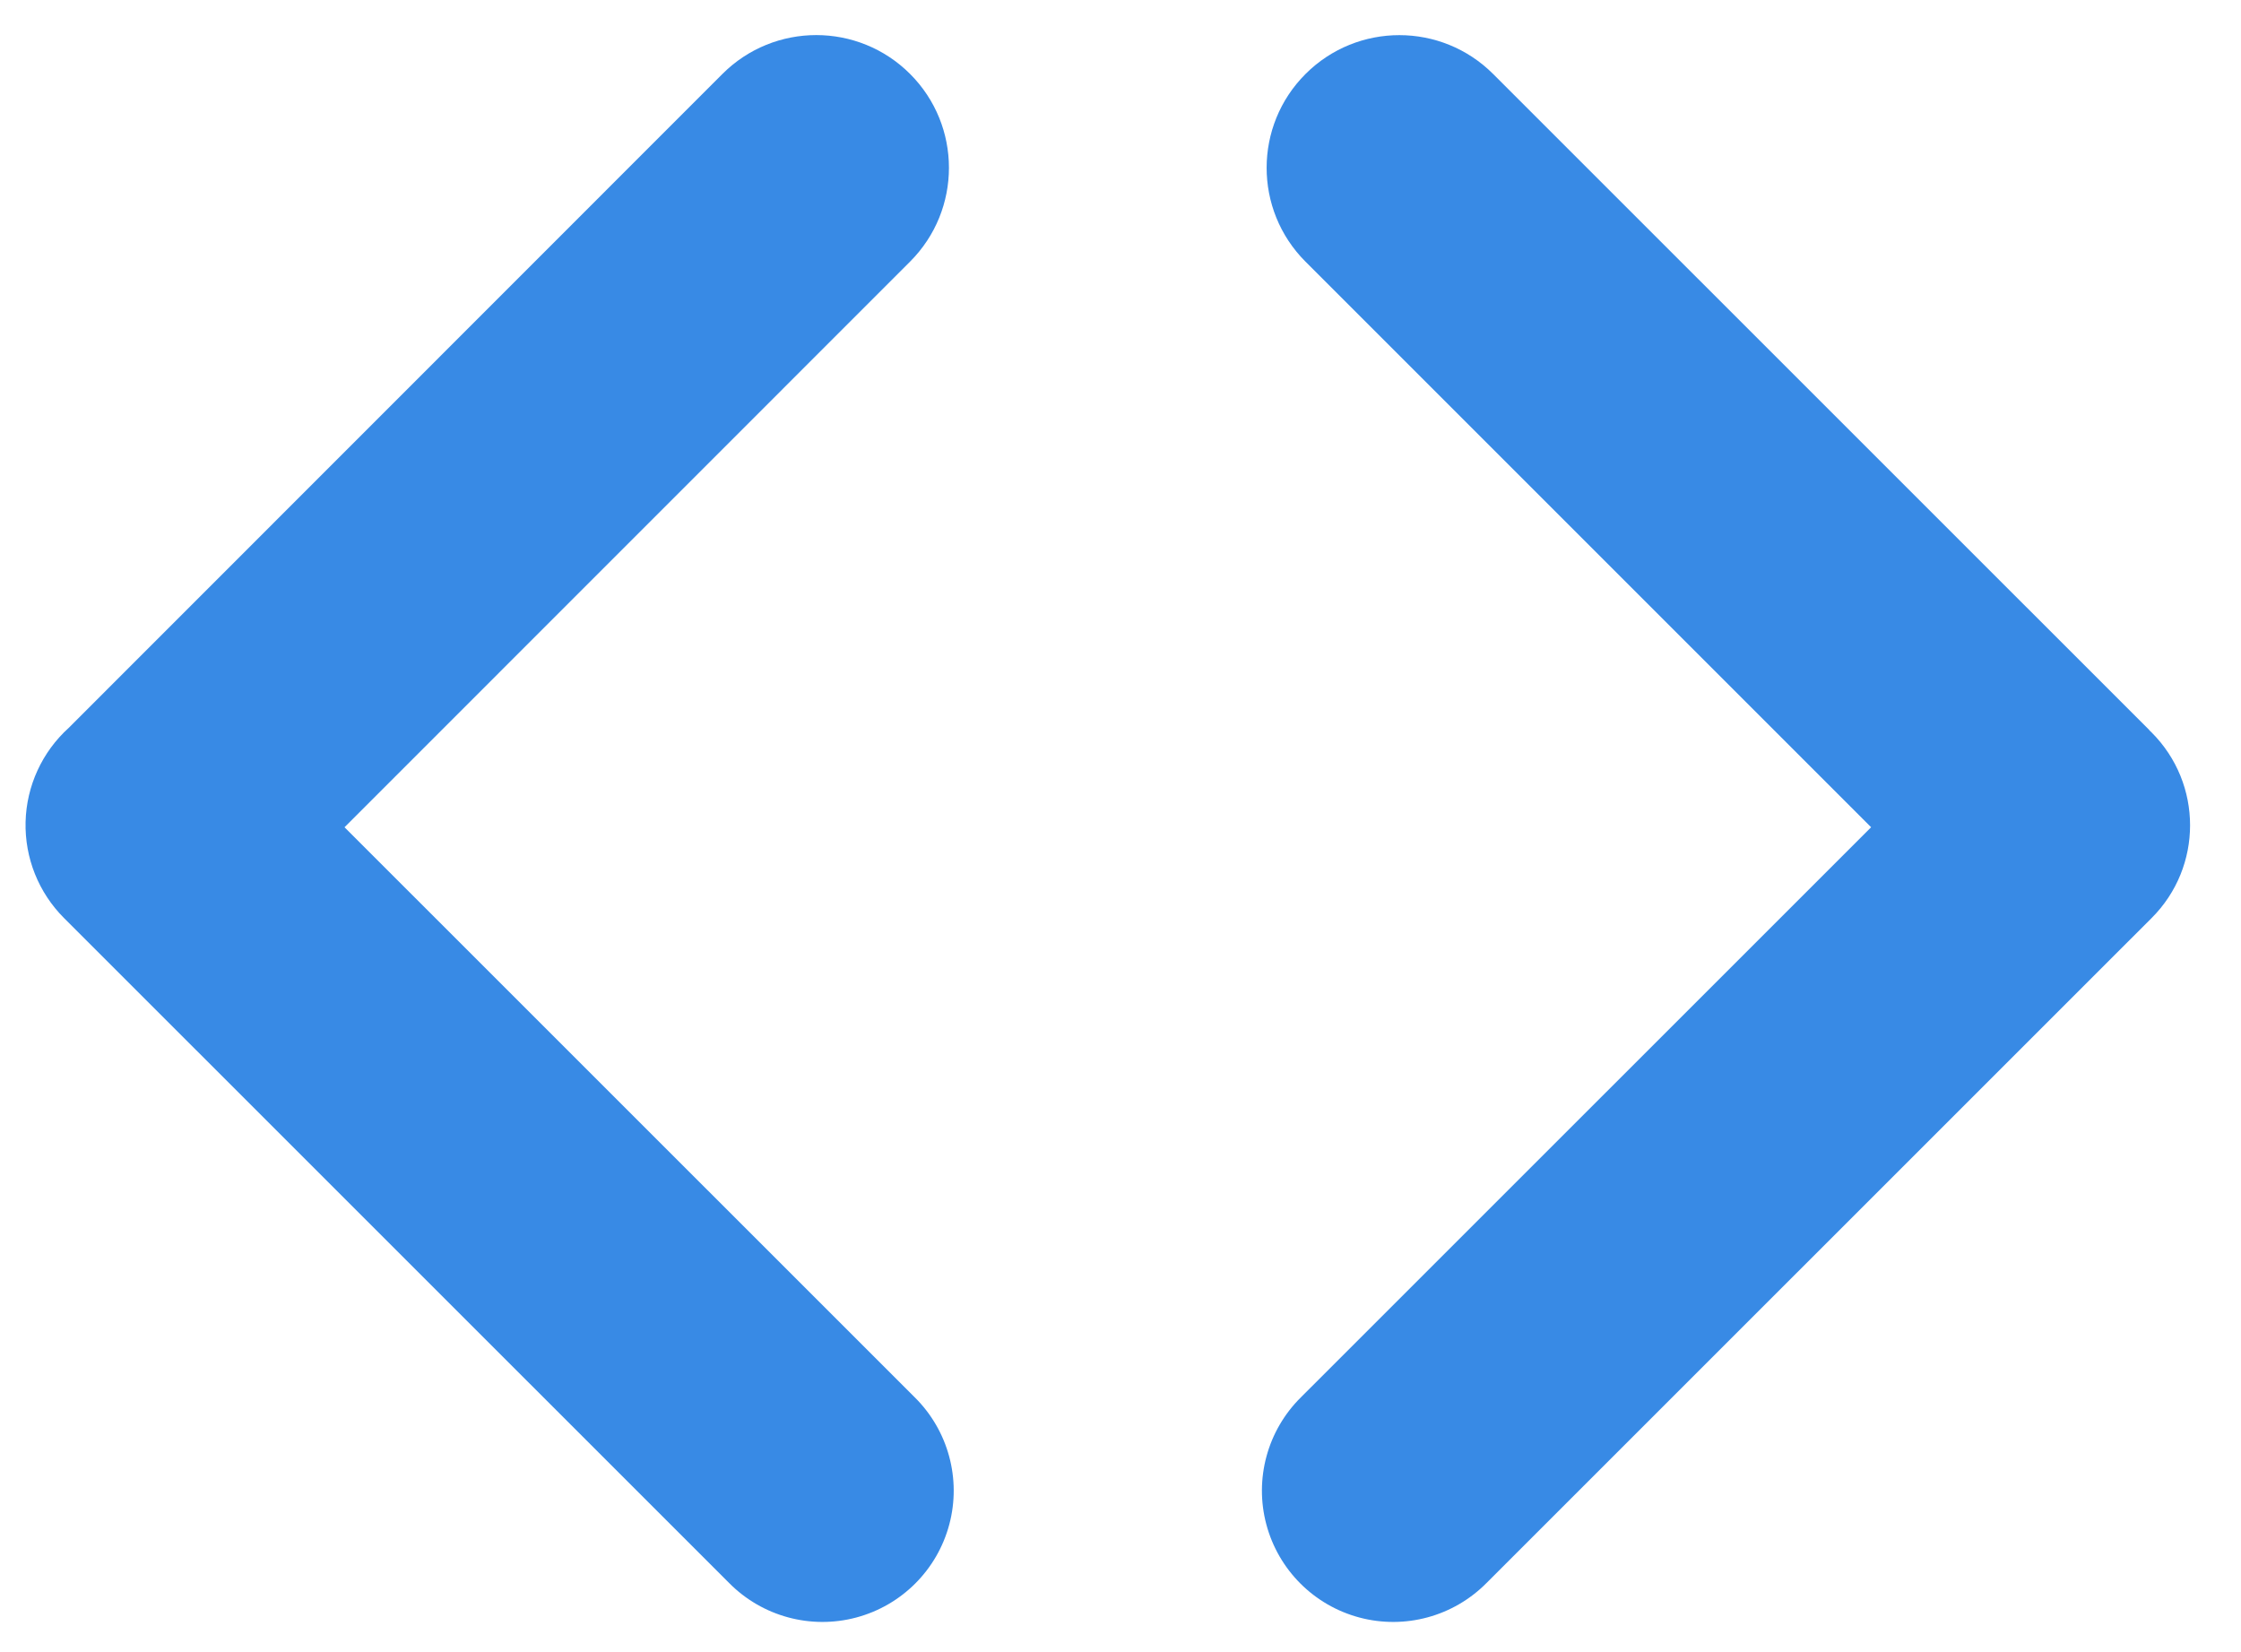
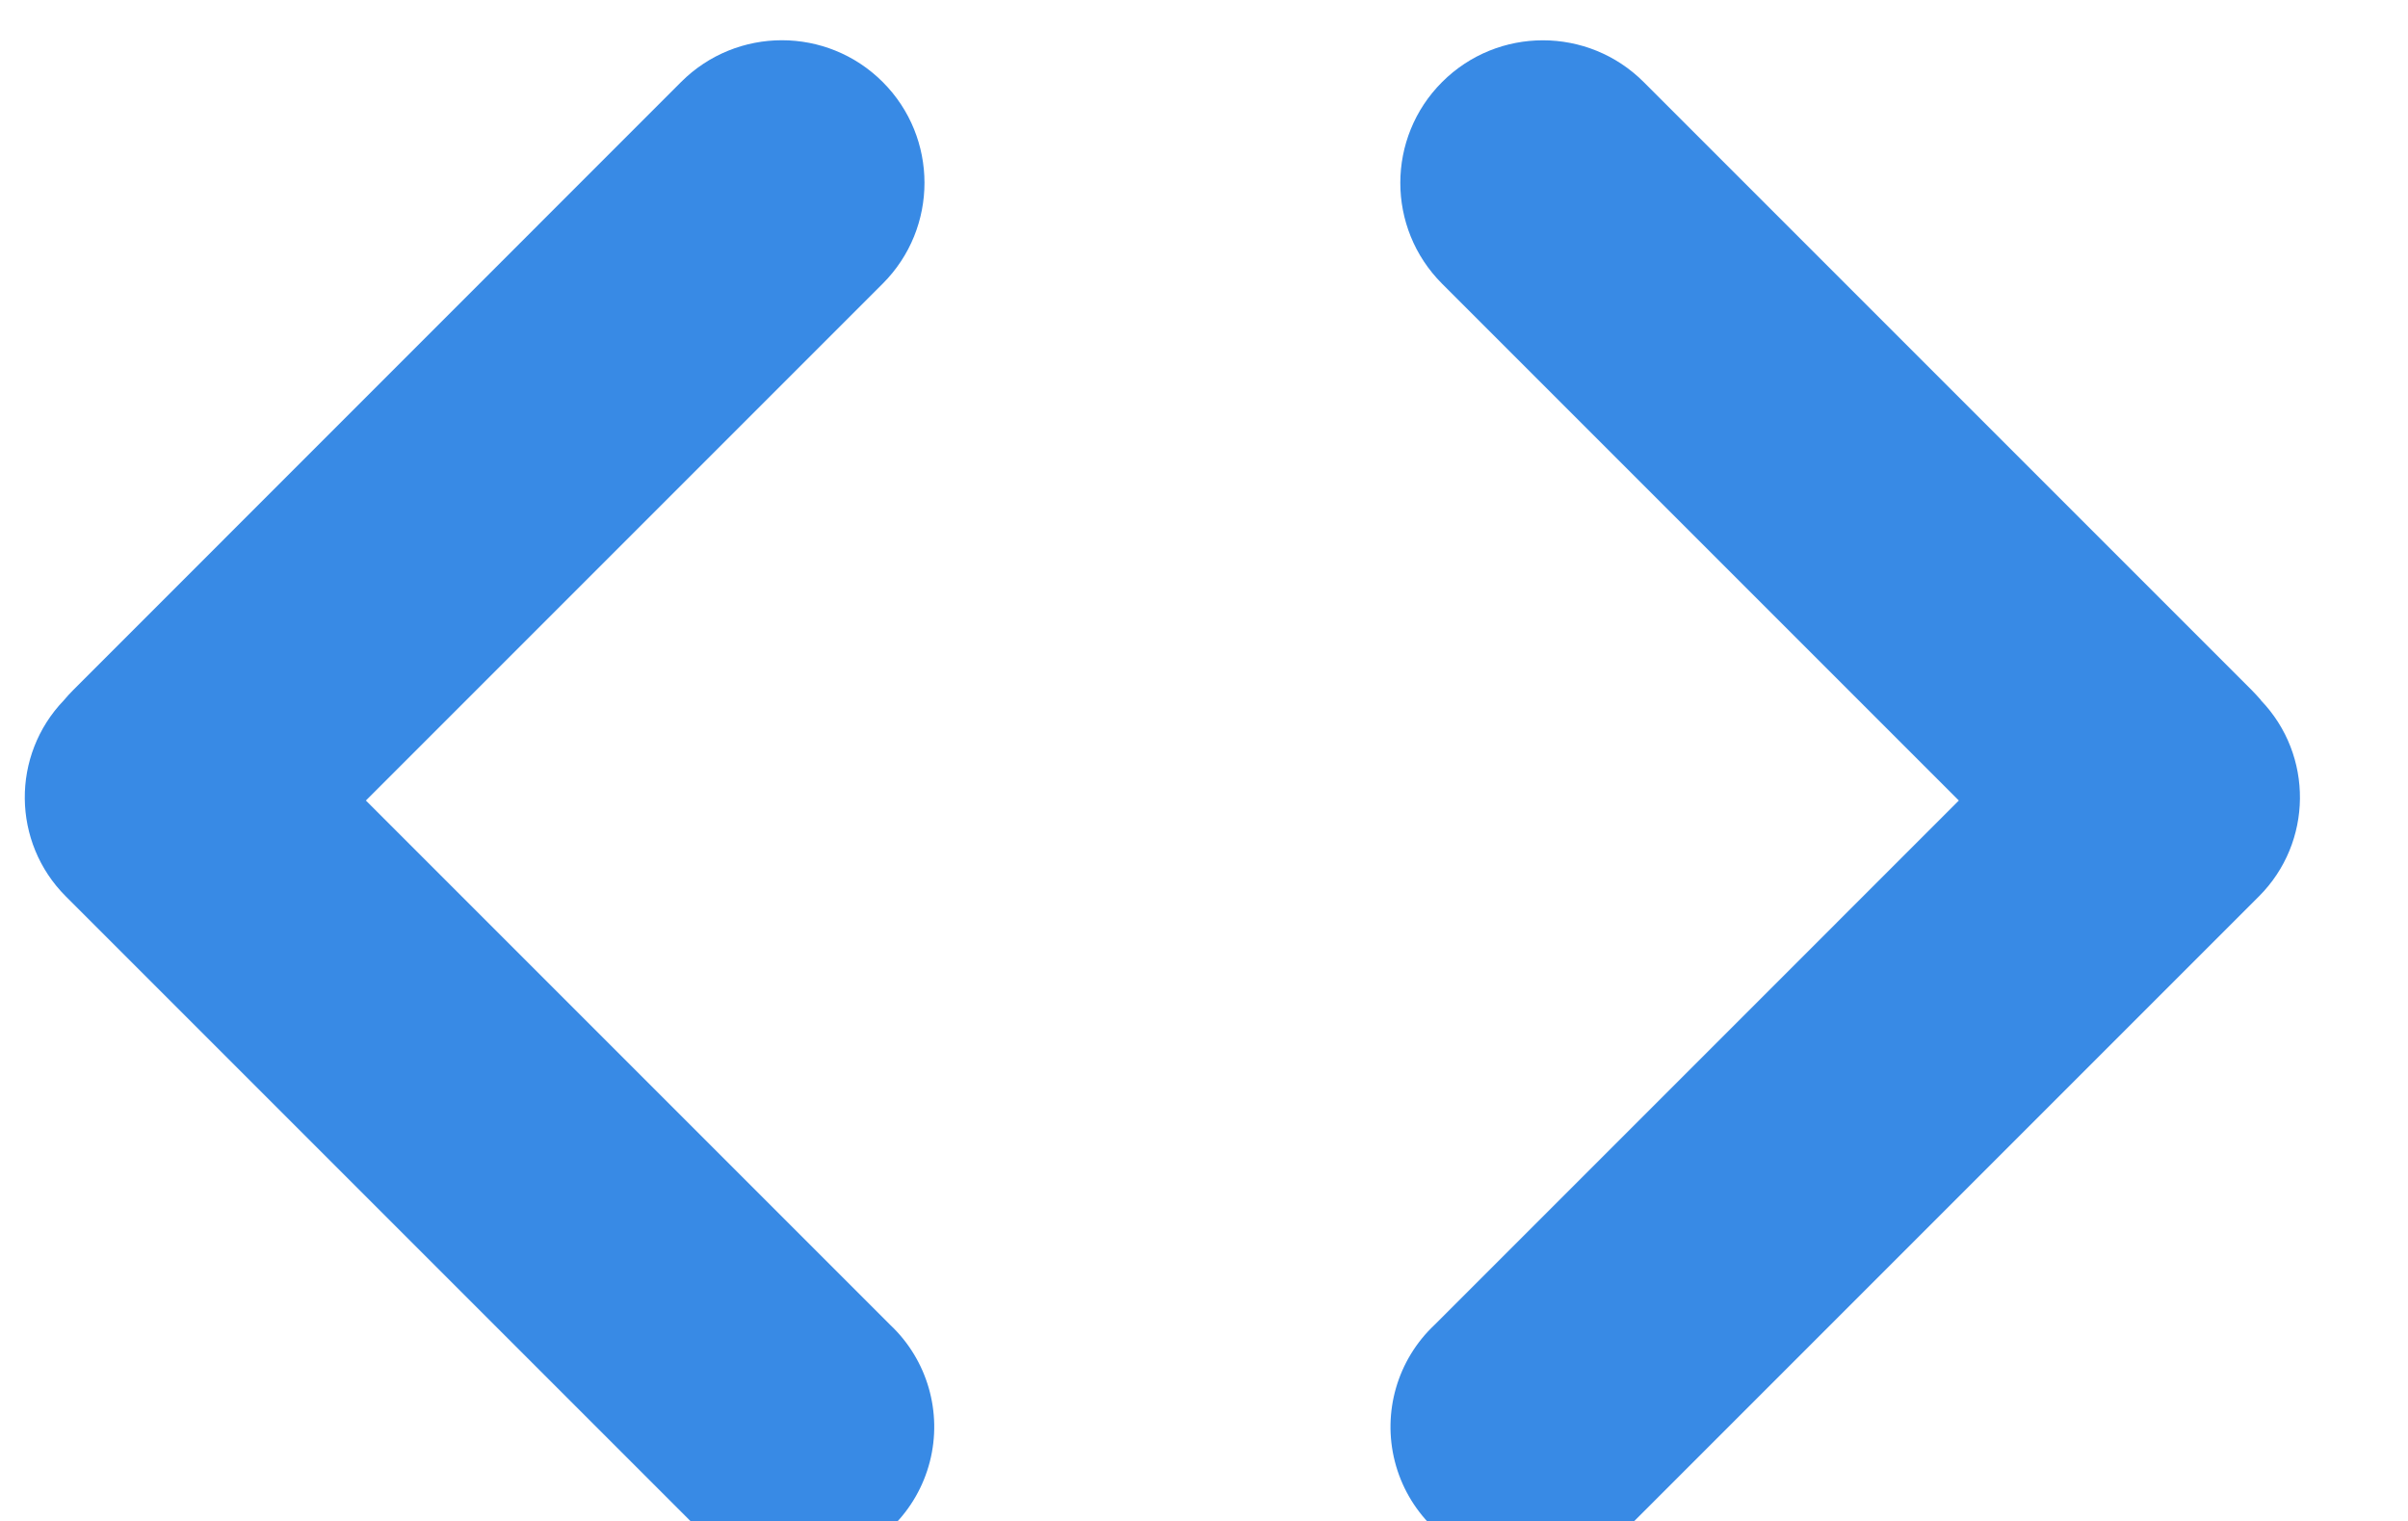
- <svg xmlns="http://www.w3.org/2000/svg" width="19" height="14" viewBox="0 0 19 14">
-   <path fill="#388AE5" d="M2.921 7.014l4.835 4.834a1.113 1.113 0 1 1-1.574 1.574L.543 7.784a1.113 1.113 0 0 1 .04-1.613L6.125.627a1.125 1.125 0 0 1 1.591 1.591L2.921 7.014zm15.301-.823l.02.019c.435.435.435 1.14 0 1.574l-5.639 5.638a1.113 1.113 0 1 1-1.574-1.574l4.835-4.834-4.796-4.796A1.125 1.125 0 1 1 12.66.628l5.544 5.543.02.02z" />
+ <svg xmlns="http://www.w3.org/2000/svg" width="19" height="12" viewBox="0 0 19 12">
+   <path fill="#388AE5" d="M17.839 5.525a1.105 1.105 0 0 1-.015 1.547l-4.943 4.943a1.105 1.105 0 1 1-1.562-1.562l4.137-4.137-4.078-4.078A1.125 1.125 0 1 1 12.97.648l4.796 4.796c.026.026.05.053.074.08zm-14.952.791l4.137 4.137a1.105 1.105 0 1 1-1.562 1.562L.519 7.072a1.105 1.105 0 0 1-.015-1.547c.023-.028.048-.055.074-.081L5.374.647a1.125 1.125 0 0 1 1.591 1.591L2.887 6.316z" id="a" />
</svg>
